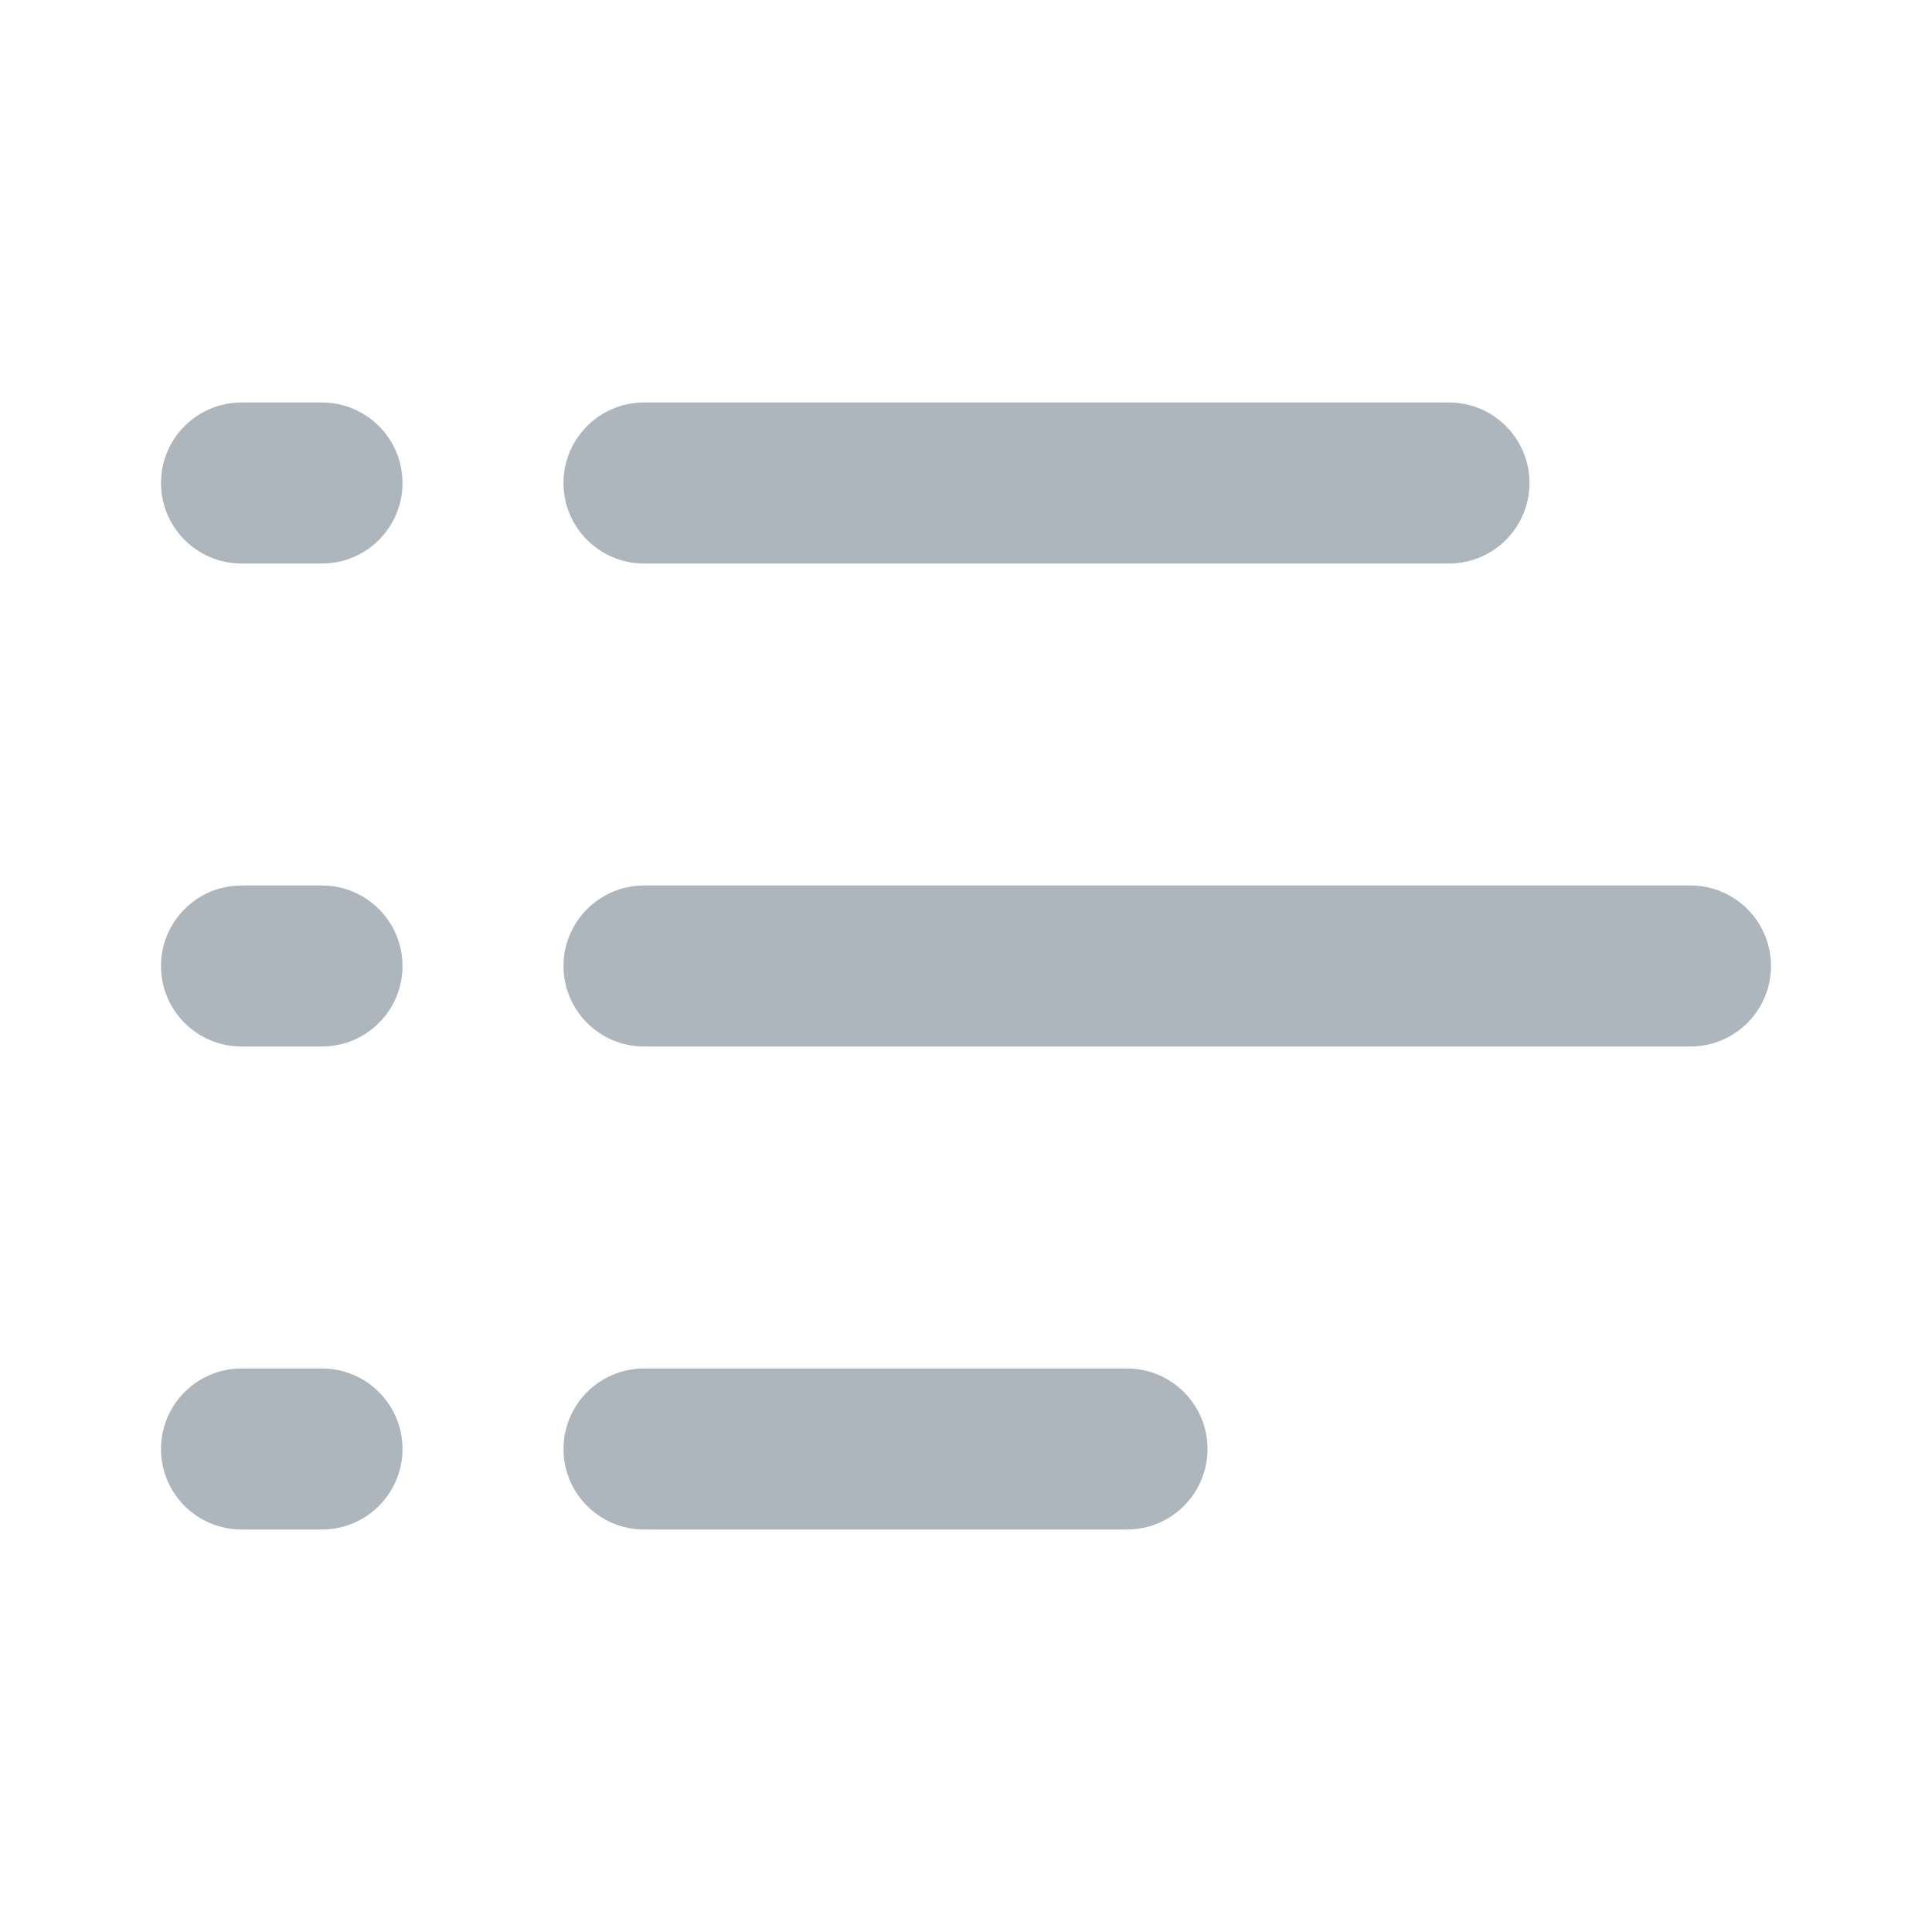
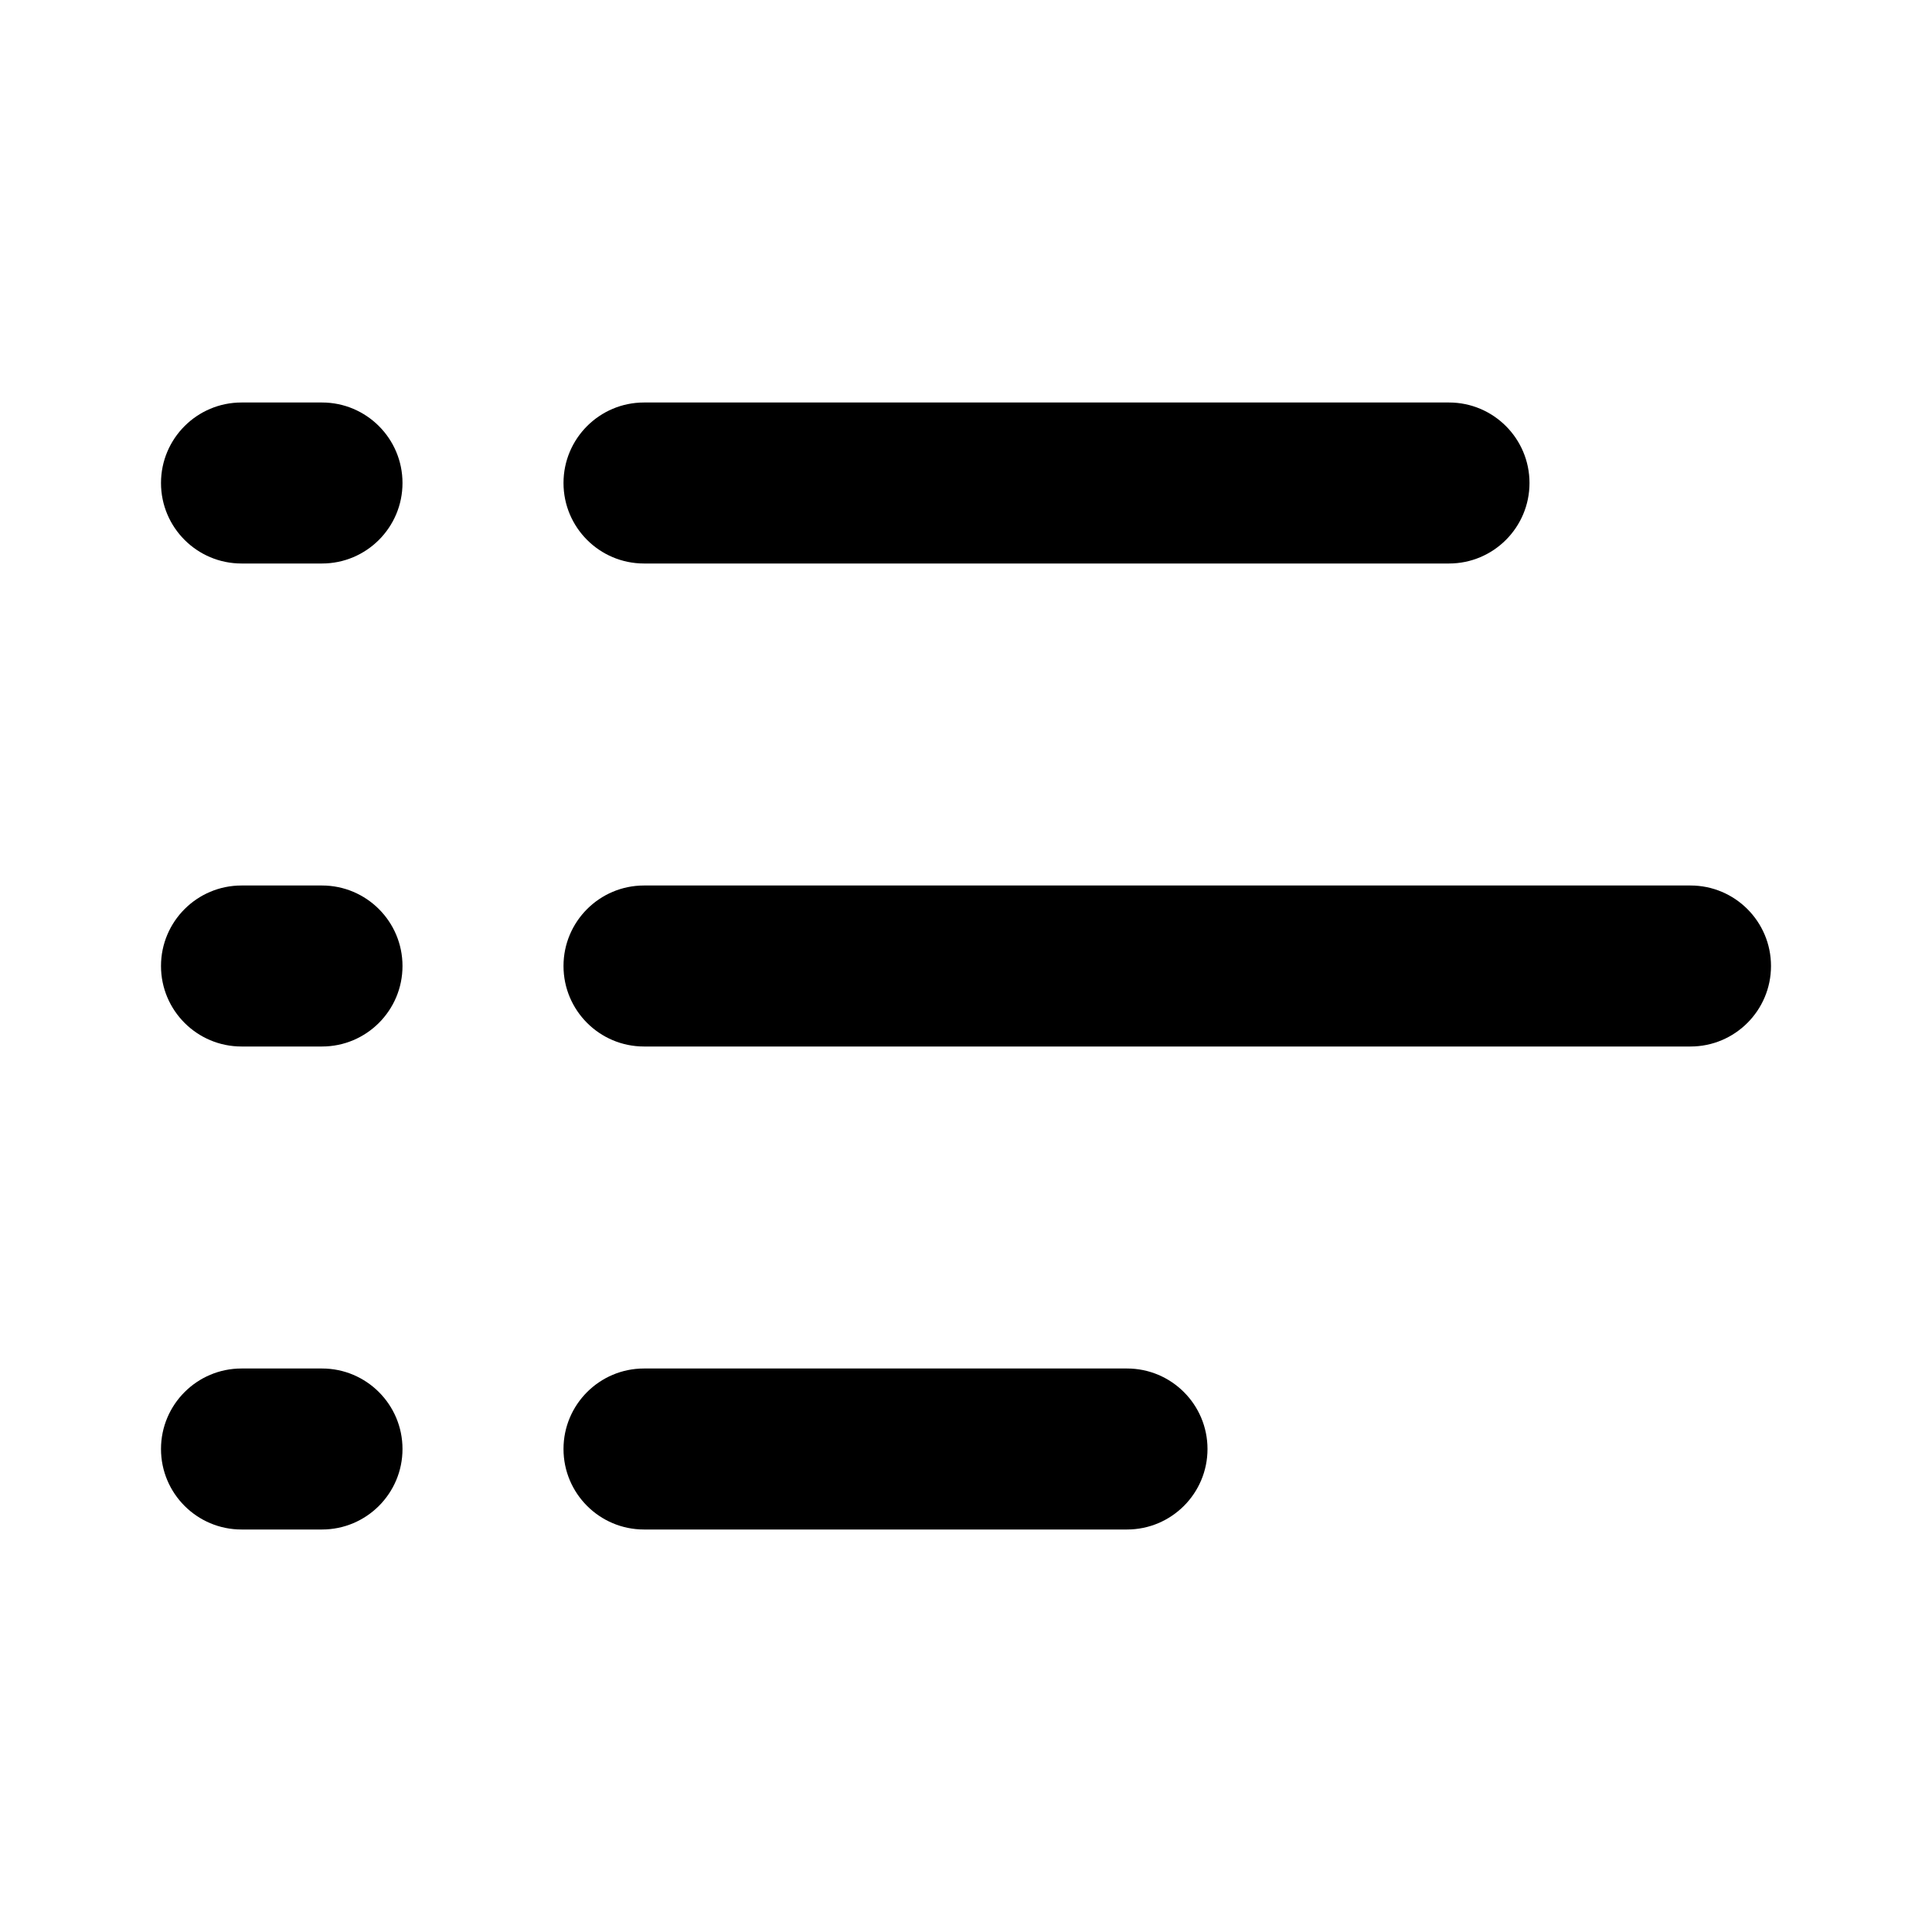
- <svg xmlns="http://www.w3.org/2000/svg" width="24px" height="24px" viewBox="0 0 24 24" version="1.1">
-   <g id="Icon/List" stroke="none" stroke-width="1" fill="none" fill-rule="evenodd">
-     <path d="M8,7 C7.448,7 7,6.552 7,6 C7,5.448 7.448,5 8,5 L18,5 C18.552,5 19,5.448 19,6 C19,6.552 18.552,7 18,7 L8,7 Z M8,13 C7.448,13 7,12.552 7,12 C7,11.448 7.448,11 8,11 L21,11 C21.552,11 22,11.448 22,12 C22,12.552 21.552,13 21,13 L8,13 Z M8,19 C7.448,19 7,18.552 7,18 C7,17.448 7.448,17 8,17 L14,17 C14.552,17 15,17.448 15,18 C15,18.552 14.552,19 14,19 L8,19 Z M3,7 C2.448,7 2,6.552 2,6 C2,5.448 2.448,5 3,5 L4,5 C4.552,5 5,5.448 5,6 C5,6.552 4.552,7 4,7 L3,7 Z M3,13 C2.448,13 2,12.552 2,12 C2,11.448 2.448,11 3,11 L4,11 C4.552,11 5,11.448 5,12 C5,12.552 4.552,13 4,13 L3,13 Z M3,19 C2.448,19 2,18.552 2,18 C2,17.448 2.448,17 3,17 L4,17 C4.552,17 5,17.448 5,18 C5,18.552 4.552,19 4,19 L3,19 Z" id="Combined-Shape" fill="#ADB5BD" />
-   </g>
+ <svg xmlns="http://www.w3.org/2000/svg" width="24" height="24" viewBox="0 0 24 24">
+   <path fill-rule="evenodd" d="M8,7 C7.448,7 7,6.552 7,6 C7,5.448 7.448,5 8,5 L18,5 C18.552,5 19,5.448 19,6 C19,6.552 18.552,7 18,7 L8,7 Z M8,13 C7.448,13 7,12.552 7,12 C7,11.448 7.448,11 8,11 L21,11 C21.552,11 22,11.448 22,12 C22,12.552 21.552,13 21,13 L8,13 Z M8,19 C7.448,19 7,18.552 7,18 C7,17.448 7.448,17 8,17 L14,17 C14.552,17 15,17.448 15,18 C15,18.552 14.552,19 14,19 L8,19 Z M3,7 C2.448,7 2,6.552 2,6 C2,5.448 2.448,5 3,5 L4,5 C4.552,5 5,5.448 5,6 C5,6.552 4.552,7 4,7 L3,7 Z M3,13 C2.448,13 2,12.552 2,12 C2,11.448 2.448,11 3,11 L4,11 C4.552,11 5,11.448 5,12 C5,12.552 4.552,13 4,13 L3,13 Z M3,19 C2.448,19 2,18.552 2,18 C2,17.448 2.448,17 3,17 L4,17 C4.552,17 5,17.448 5,18 C5,18.552 4.552,19 4,19 L3,19 Z" />
</svg>
